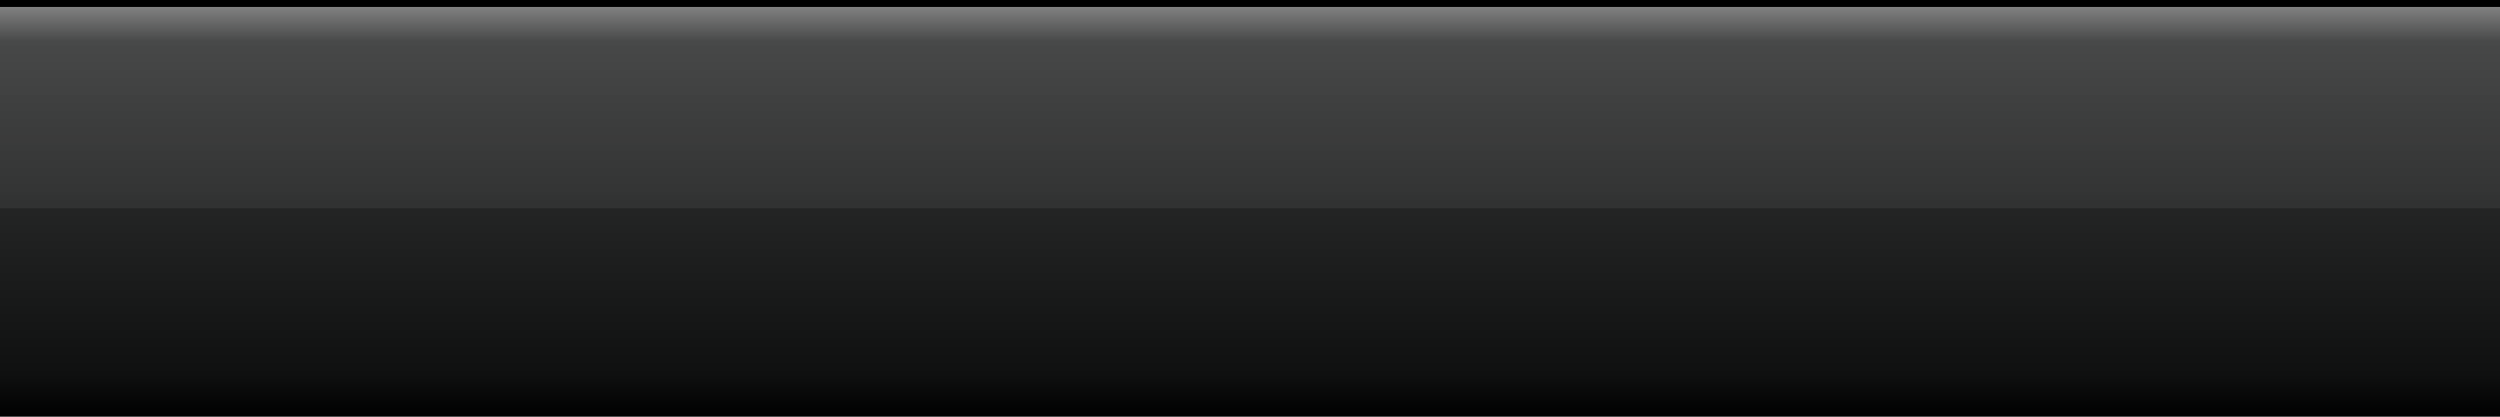
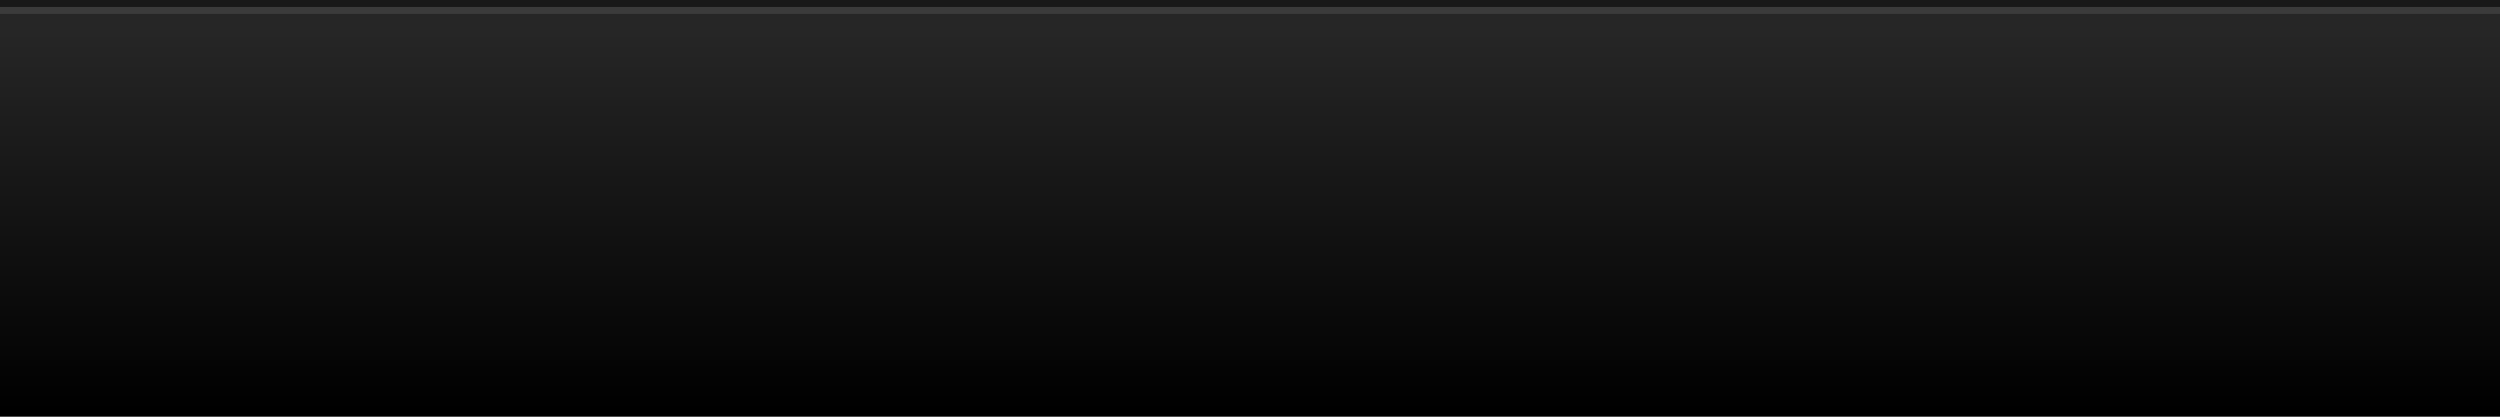
<svg xmlns="http://www.w3.org/2000/svg" baseProfile="tiny" height="60px" version="1.1" viewBox="0 0 360 60" width="360px" x="0px" y="0px">
-   <linearGradient gradientUnits="userSpaceOnUse" id="SVGID_1_" x1="180" x2="180" y1="59.999" y2="4.882813e-004">
-     <stop offset="0" style="stop-color:#000000" />
-     <stop offset="0.1" style="stop-color:#0F1010" />
-     <stop offset="0.9" style="stop-color:#383939" />
-     <stop offset="1" style="stop-color:#828282" />
-   </linearGradient>
-   <rect fill="url(#SVGID_1_)" height="60" width="360" />
-   <linearGradient gradientUnits="userSpaceOnUse" id="SVGID_2_" x1="180" x2="180" y1="0" y2="29.347">
-     <stop offset="0" style="stop-color:#FFFFFF" />
-     <stop offset="1" style="stop-color:#CCCCCC" />
-   </linearGradient>
-   <rect fill="url(#SVGID_2_)" fill-opacity="0.08" height="30" stroke-opacity="0.08" width="360" />
-   <rect height="1" width="360" />
+   <rect height="60" width="360" />
+   <rect fill="url(#SVGID_1_)" fill-opacity="0.15" height="60" stroke-opacity="0.15" width="360" />
+   <rect fill="#FFFFFF" fill-opacity="0.1" height="1" stroke-opacity="0.1" width="360" y="1" />
+   <rect fill-opacity="0.35" height="1" stroke-opacity="0.35" width="360" />
+   <defs>
+     <linearGradient gradientUnits="userSpaceOnUse" id="SVGID_1_" x1="180" x2="180" y1="4.192" y2="59.19">
+       <stop offset="0" style="stop-color:#FFFFFF" />
+       <stop offset="1" style="stop-color:#FFFFFF;stop-opacity:0" />
+     </linearGradient>
+   </defs>
</svg>
